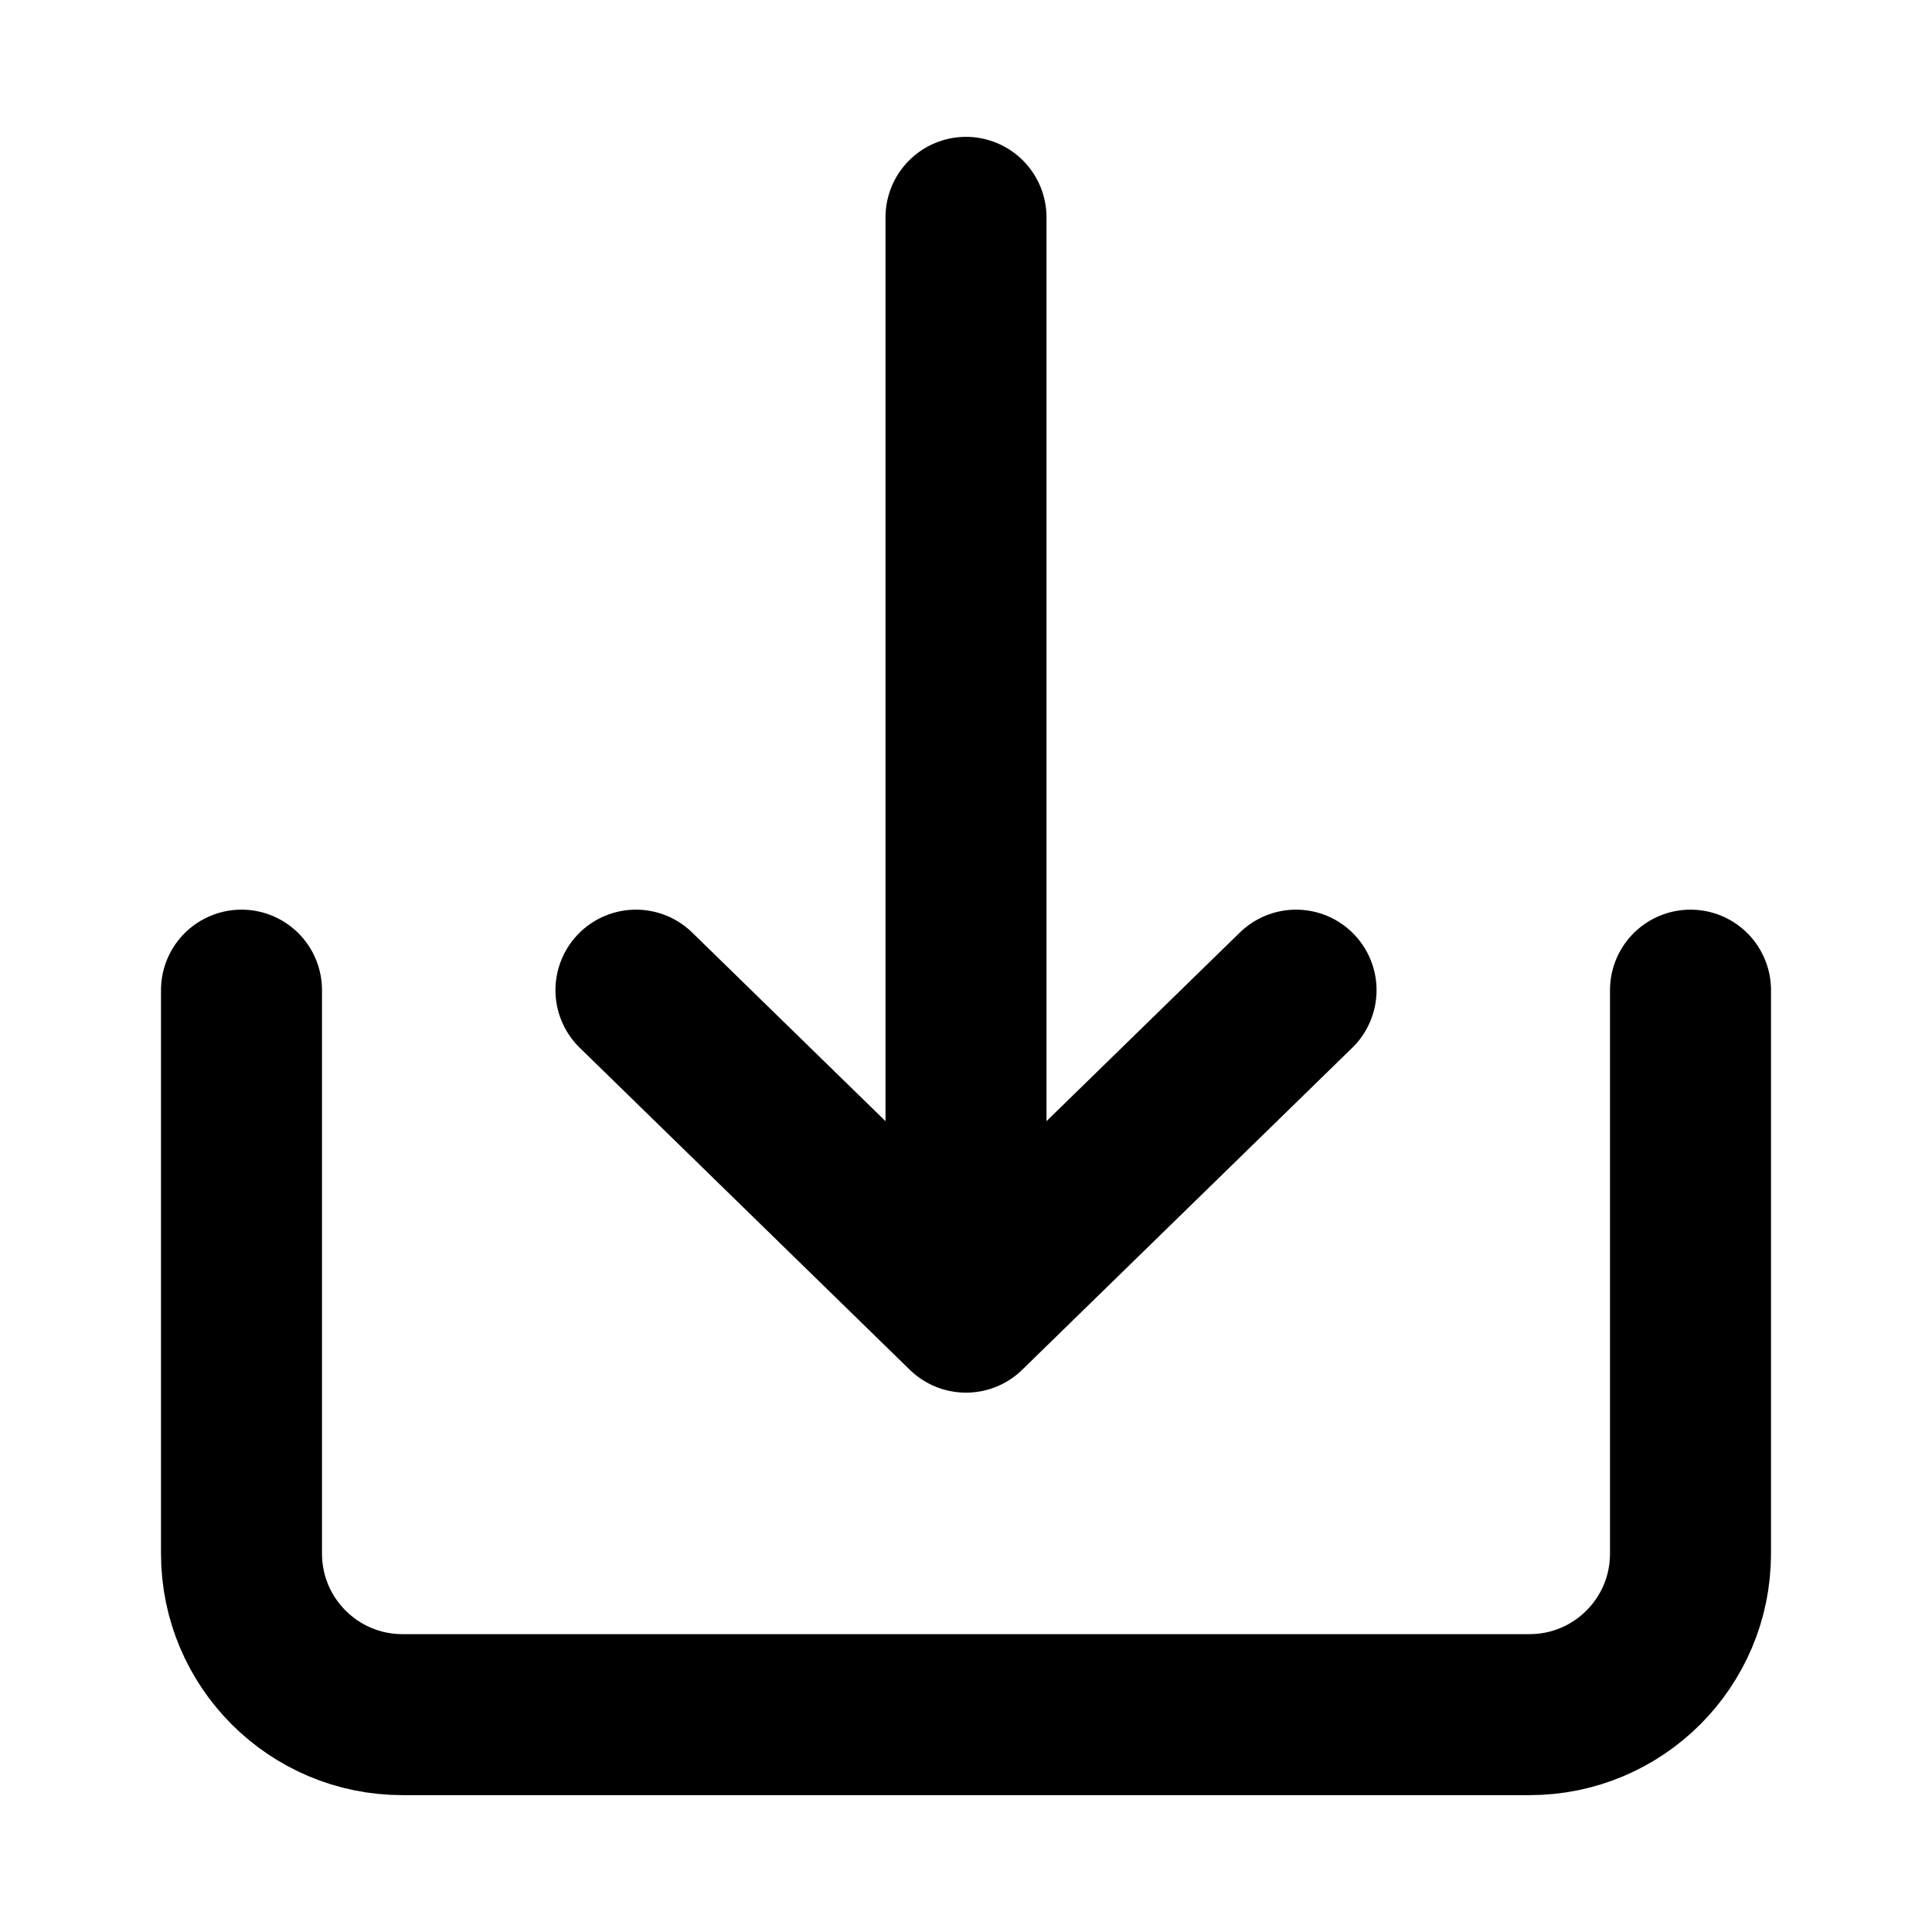
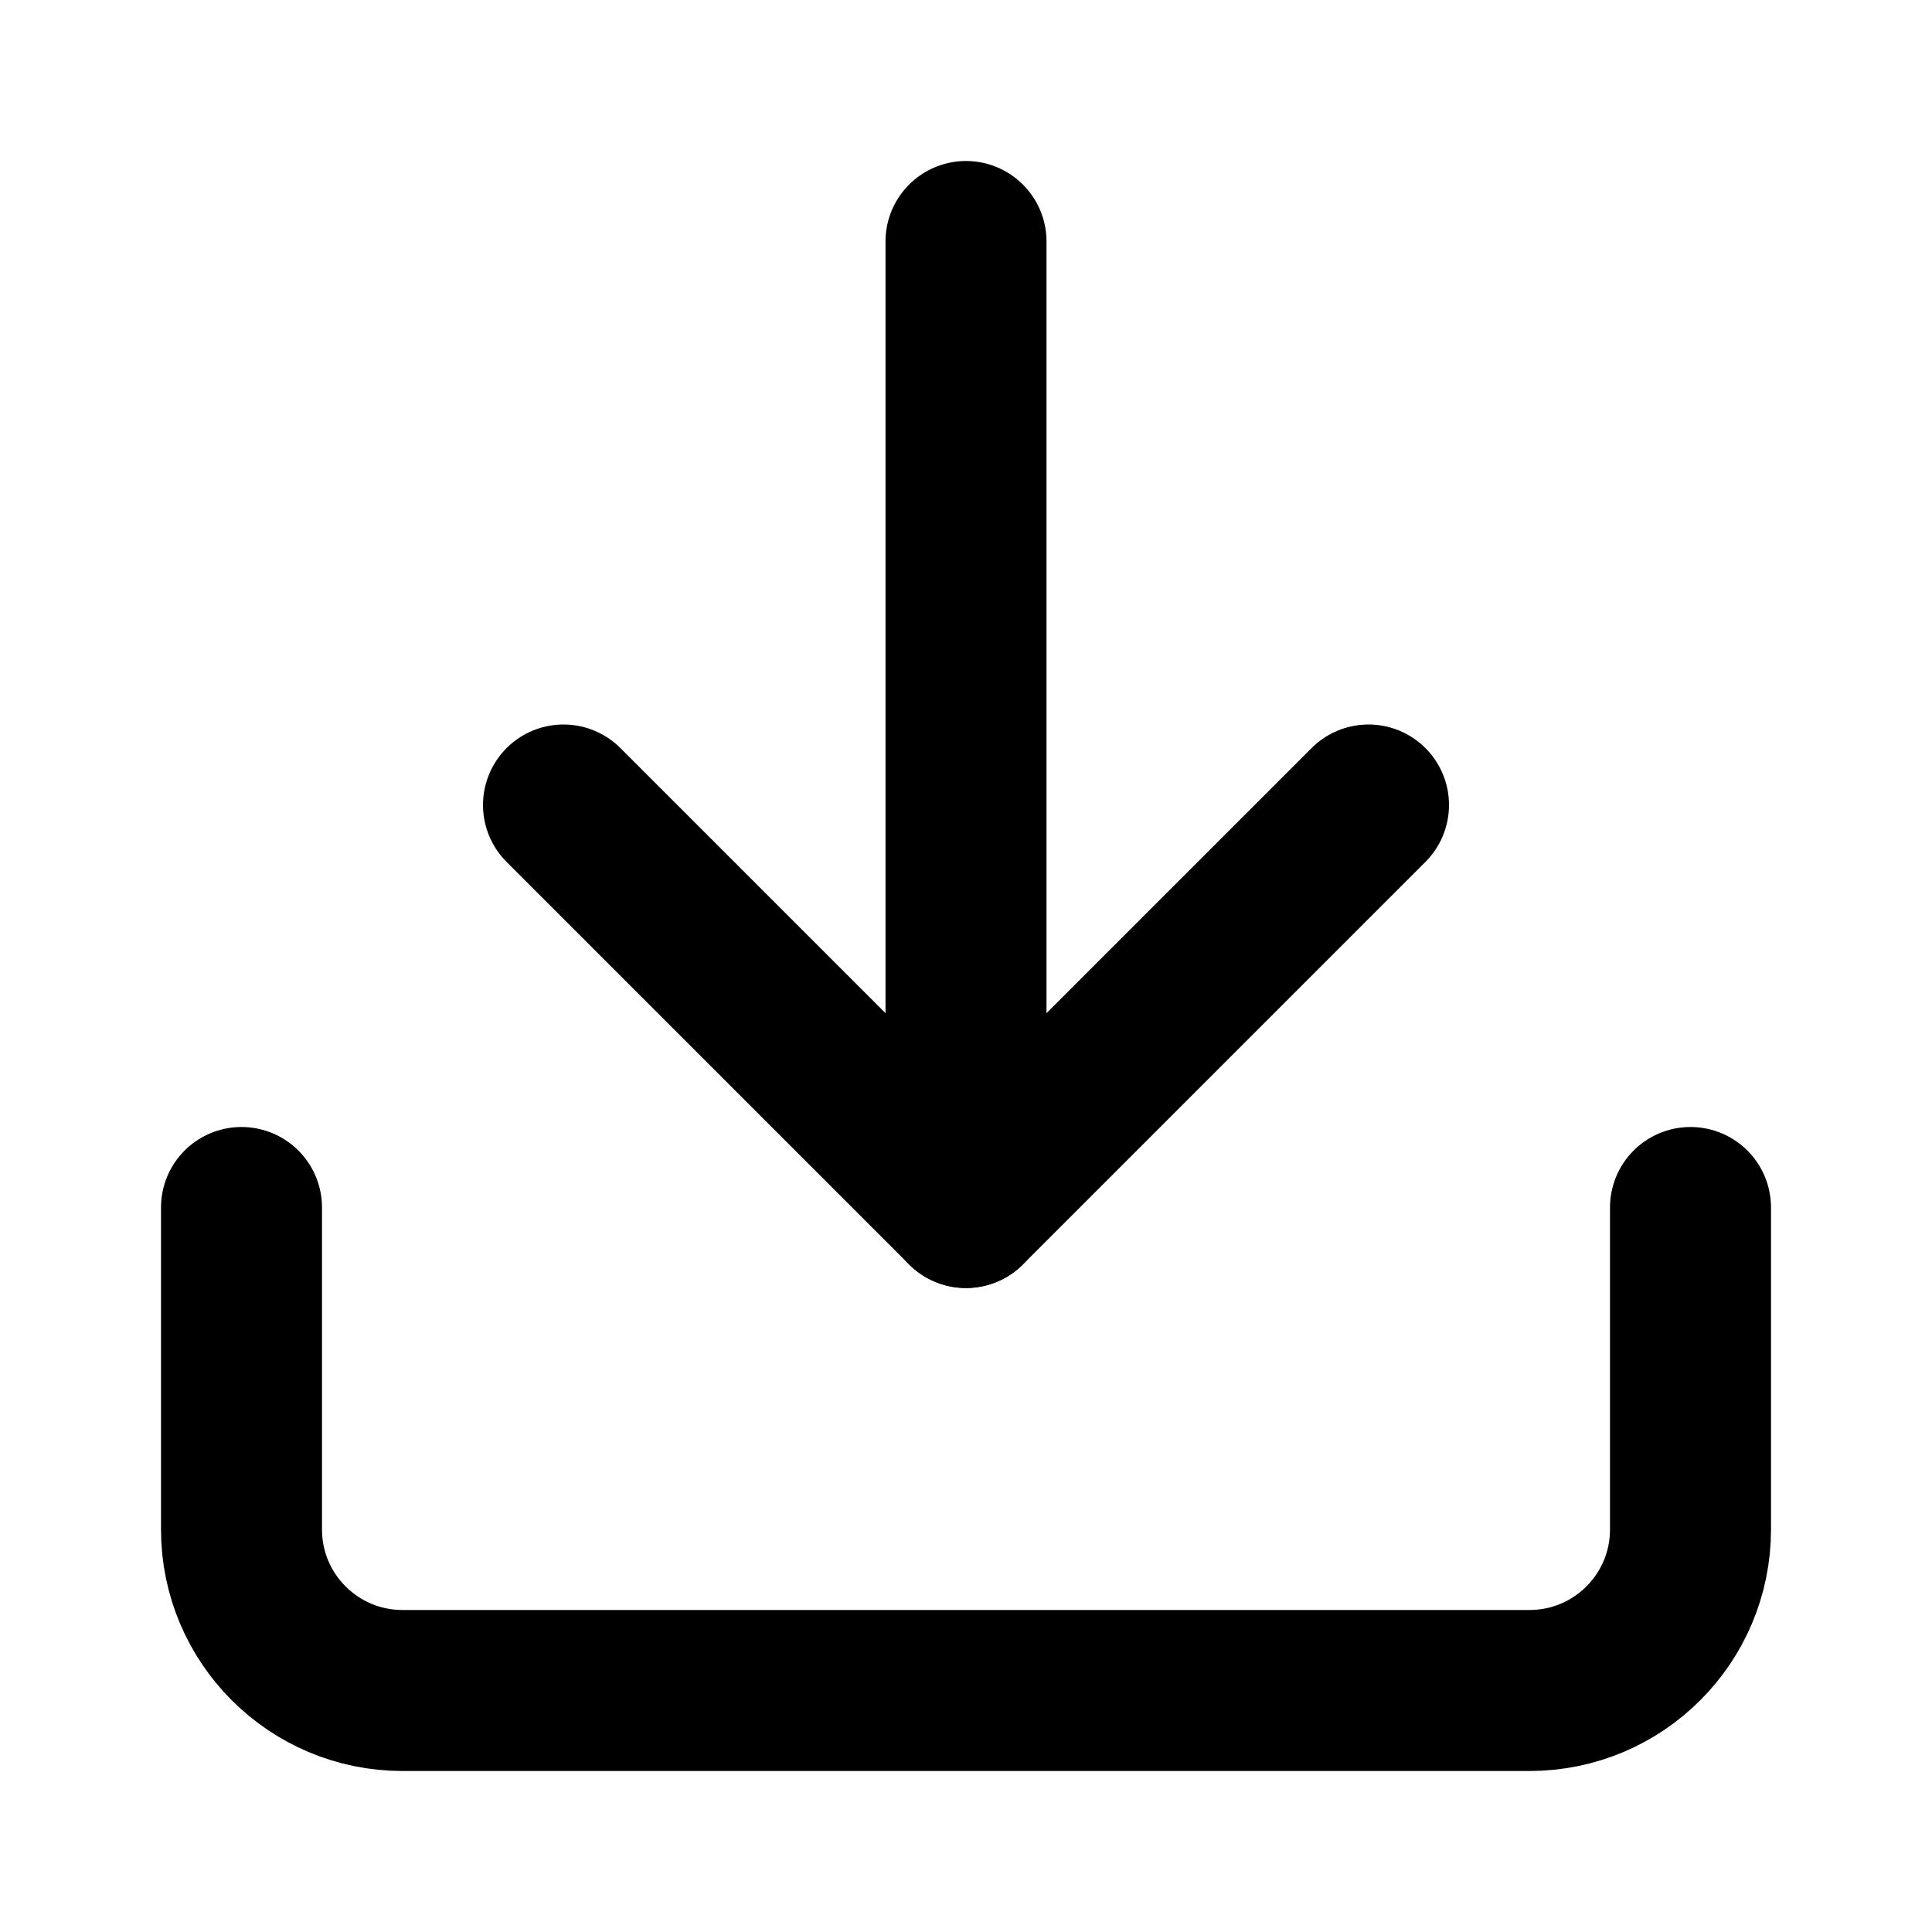
- <svg xmlns="http://www.w3.org/2000/svg" viewBox="0 0 24 24" fill="#000000">
-   <g id="SVGRepo_bgCarrier" stroke-width="0" />
-   <g id="SVGRepo_tracerCarrier" stroke-linecap="round" stroke-linejoin="round" />
-   <g id="SVGRepo_iconCarrier">
-     <g id="Complete">
-       <g id="download">
-         <g>
-           <path d="M3,12.3v7a2,2,0,0,0,2,2H19a2,2,0,0,0,2-2v-7" fill="none" stroke="#000000" stroke-linecap="round" stroke-linejoin="round" stroke-width="2" />
-           <g>
-             <polyline data-name="Right" fill="none" id="Right-2" points="7.9 12.3 12 16.3 16.1 12.3" stroke="#000000" stroke-linecap="round" stroke-linejoin="round" stroke-width="2" />
-             <line fill="none" stroke="#000000" stroke-linecap="round" stroke-linejoin="round" stroke-width="2" x1="12" x2="12" y1="2.7" y2="14.2" />
-           </g>
-         </g>
-       </g>
-     </g>
-   </g>
+ <svg xmlns="http://www.w3.org/2000/svg" viewBox="0 0 24 24" fill="none" stroke="currentColor" stroke-width="2" stroke-linecap="round" stroke-linejoin="round">
+   <path d="M21 15v4a2 2 0 0 1-2 2H5a2 2 0 0 1-2-2v-4" />
+   <polyline points="7 10 12 15 17 10" />
+   <line x1="12" y1="15" x2="12" y2="3" />
</svg>
